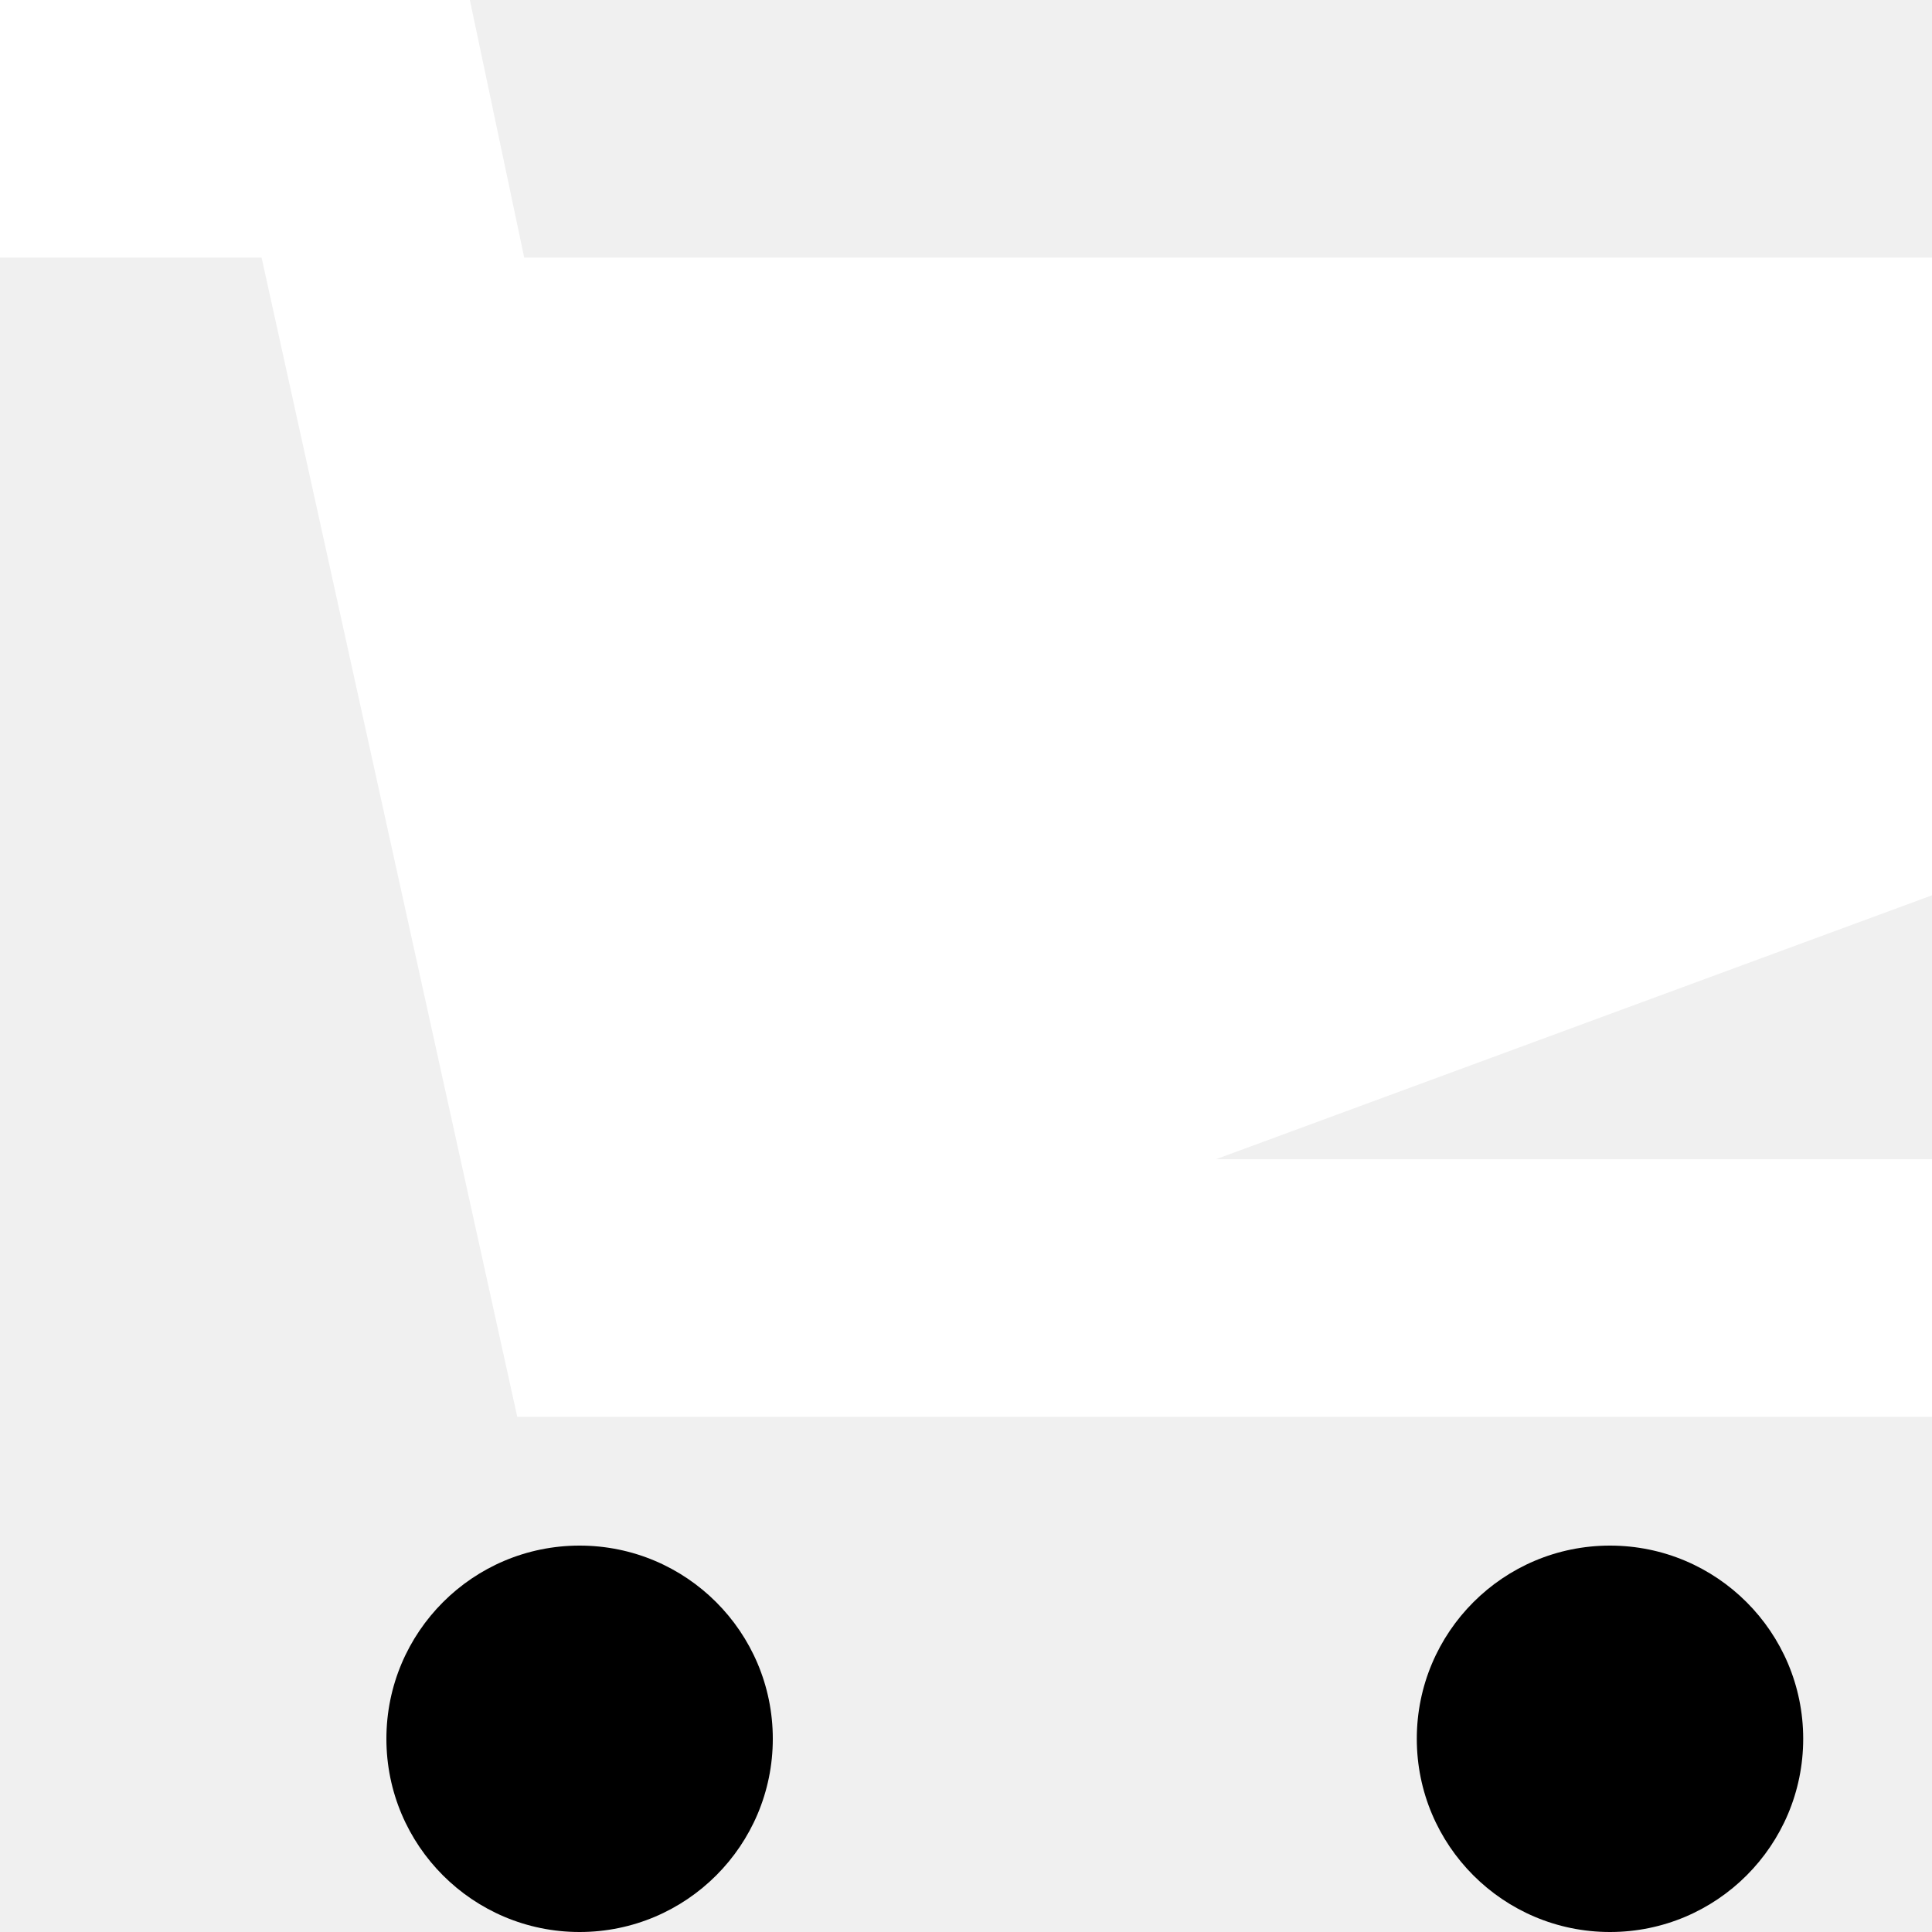
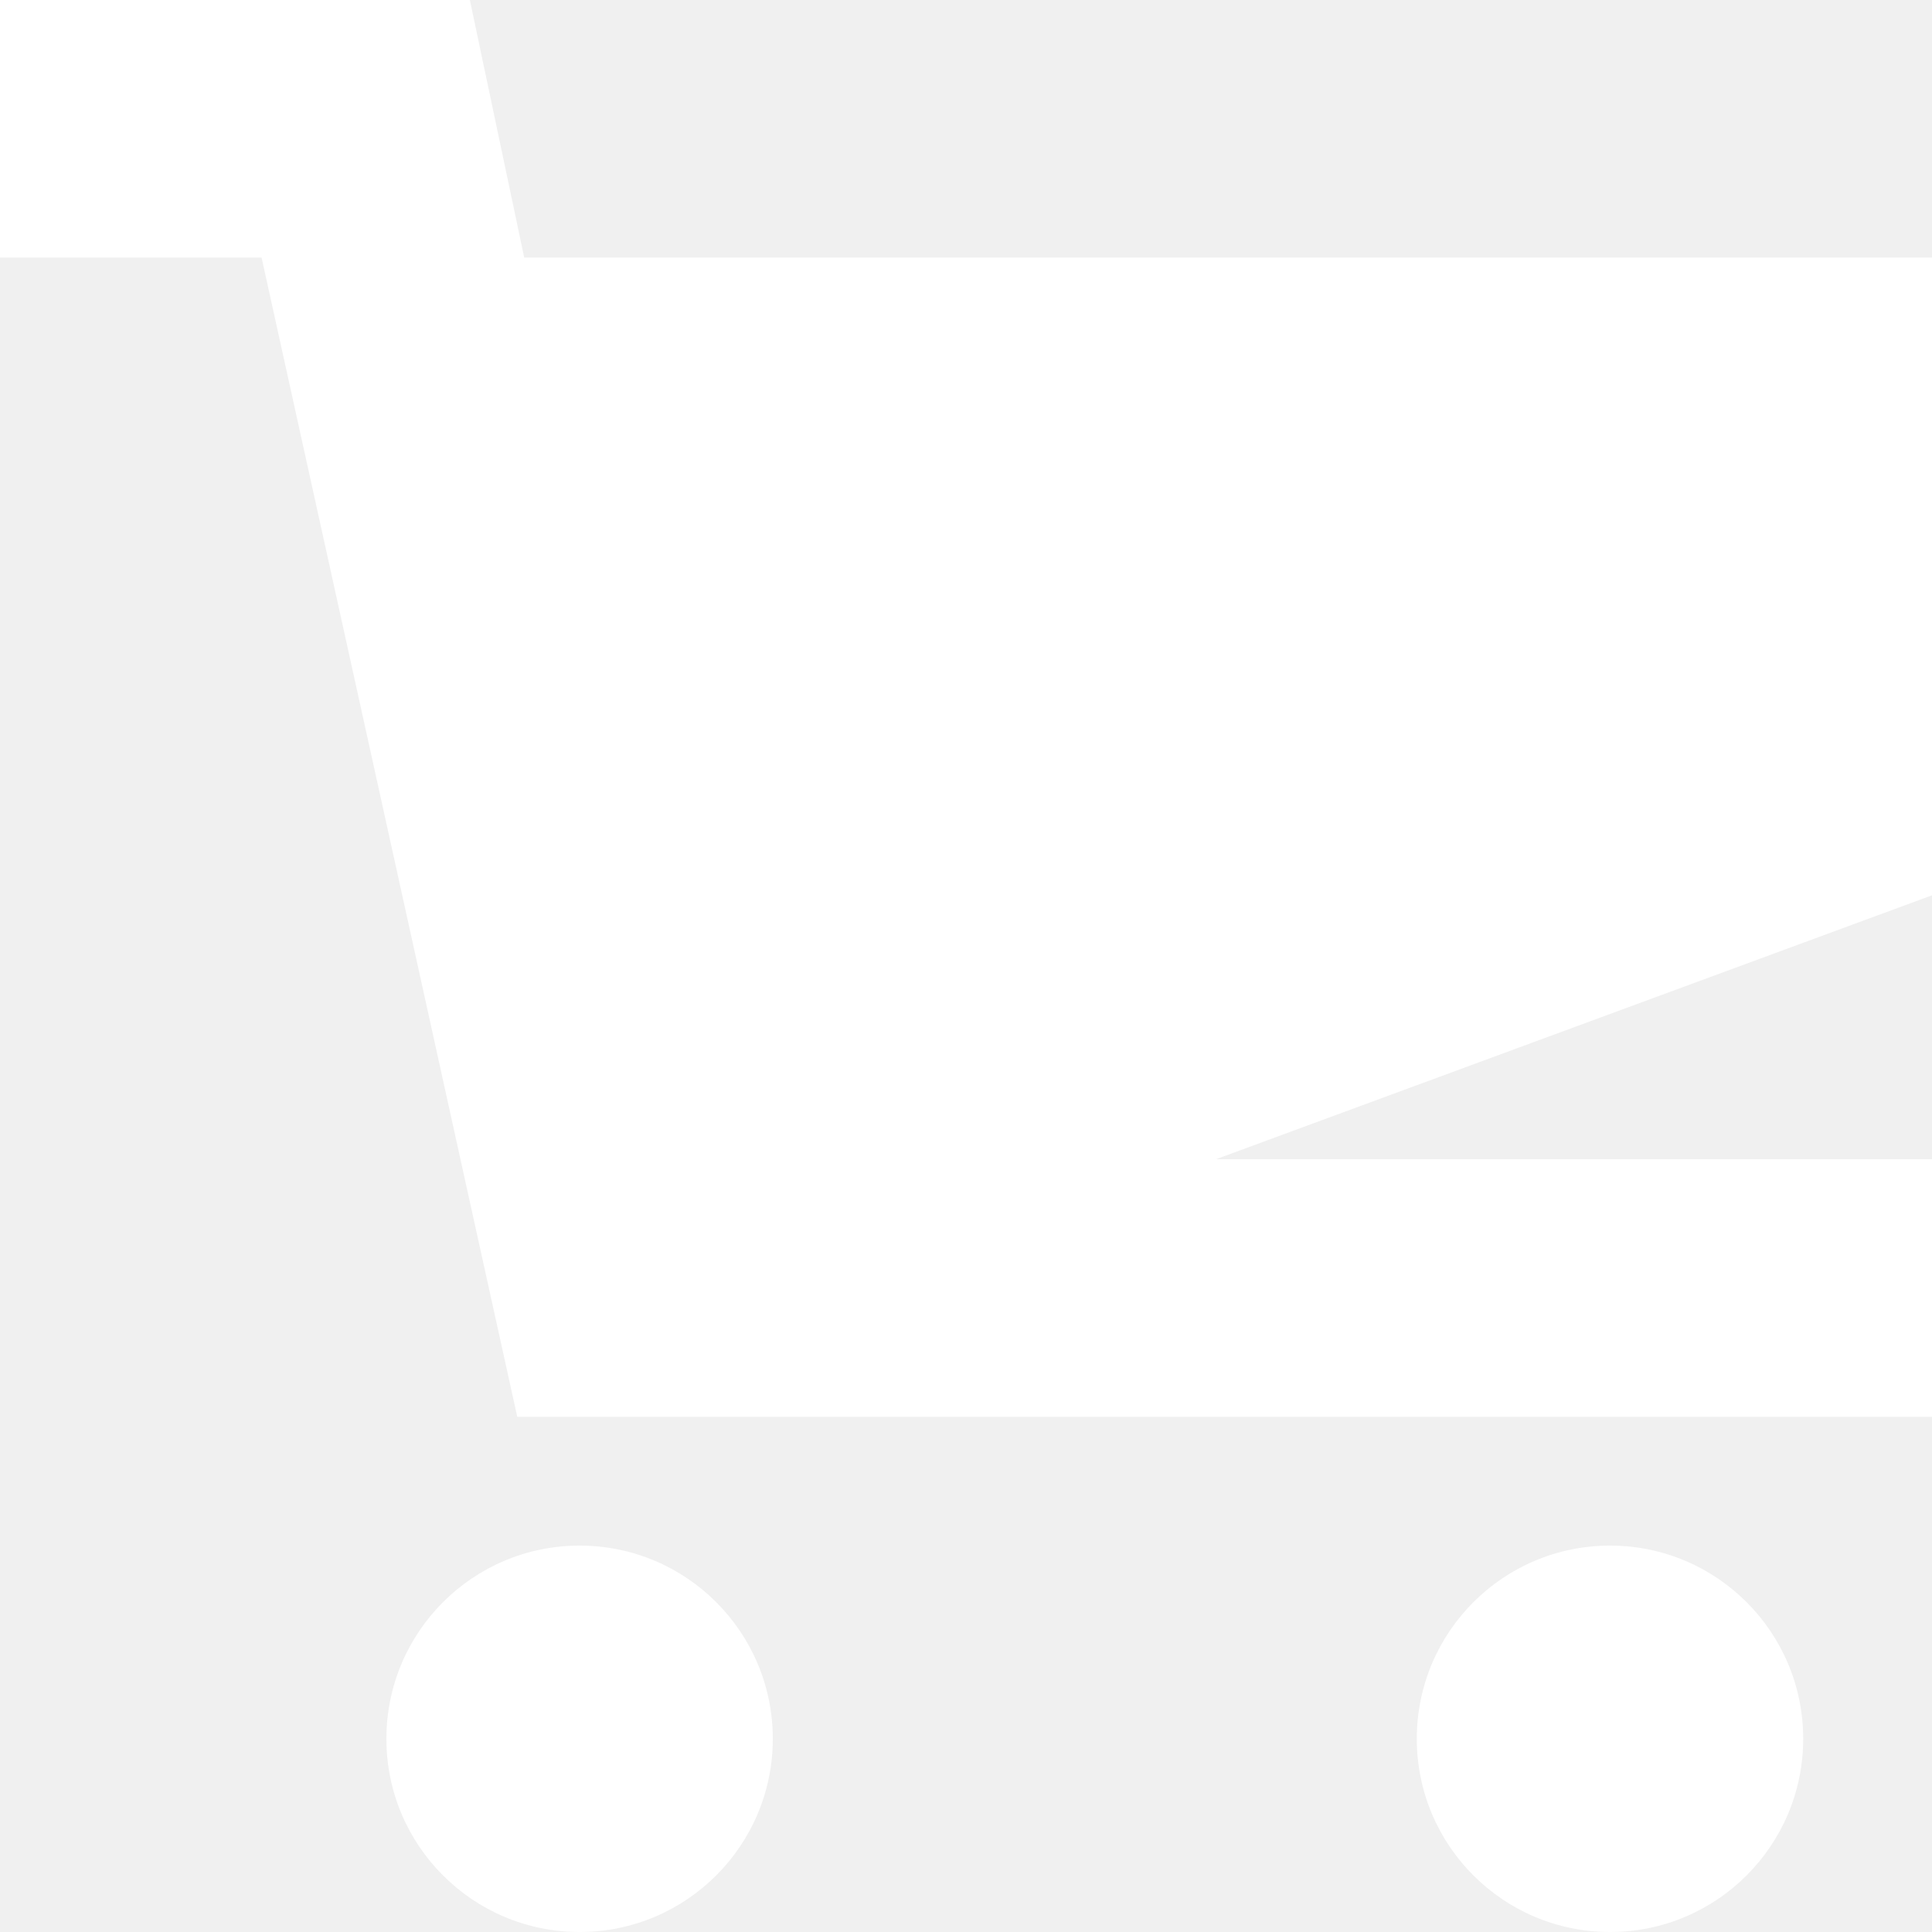
<svg xmlns="http://www.w3.org/2000/svg" width="15" height="15" viewBox="0 0 15 15">
-   <circle cx="4.5" cy="13.5" r="1.5" />
-   <circle cx="12.5" cy="13.5" r="1.5" />
+   <circle fill="#ffffff" cx="4.5" cy="13.5" r="1.5" />
+   <circle fill="#ffffff" cx="12.5" cy="13.5" r="1.5" />
  <path fill="#ffffff" d="M15 2H4.07l-.422-2H0v2h2.031l1.985 9H15V9H9.441L15 6.951z" />
</svg>
